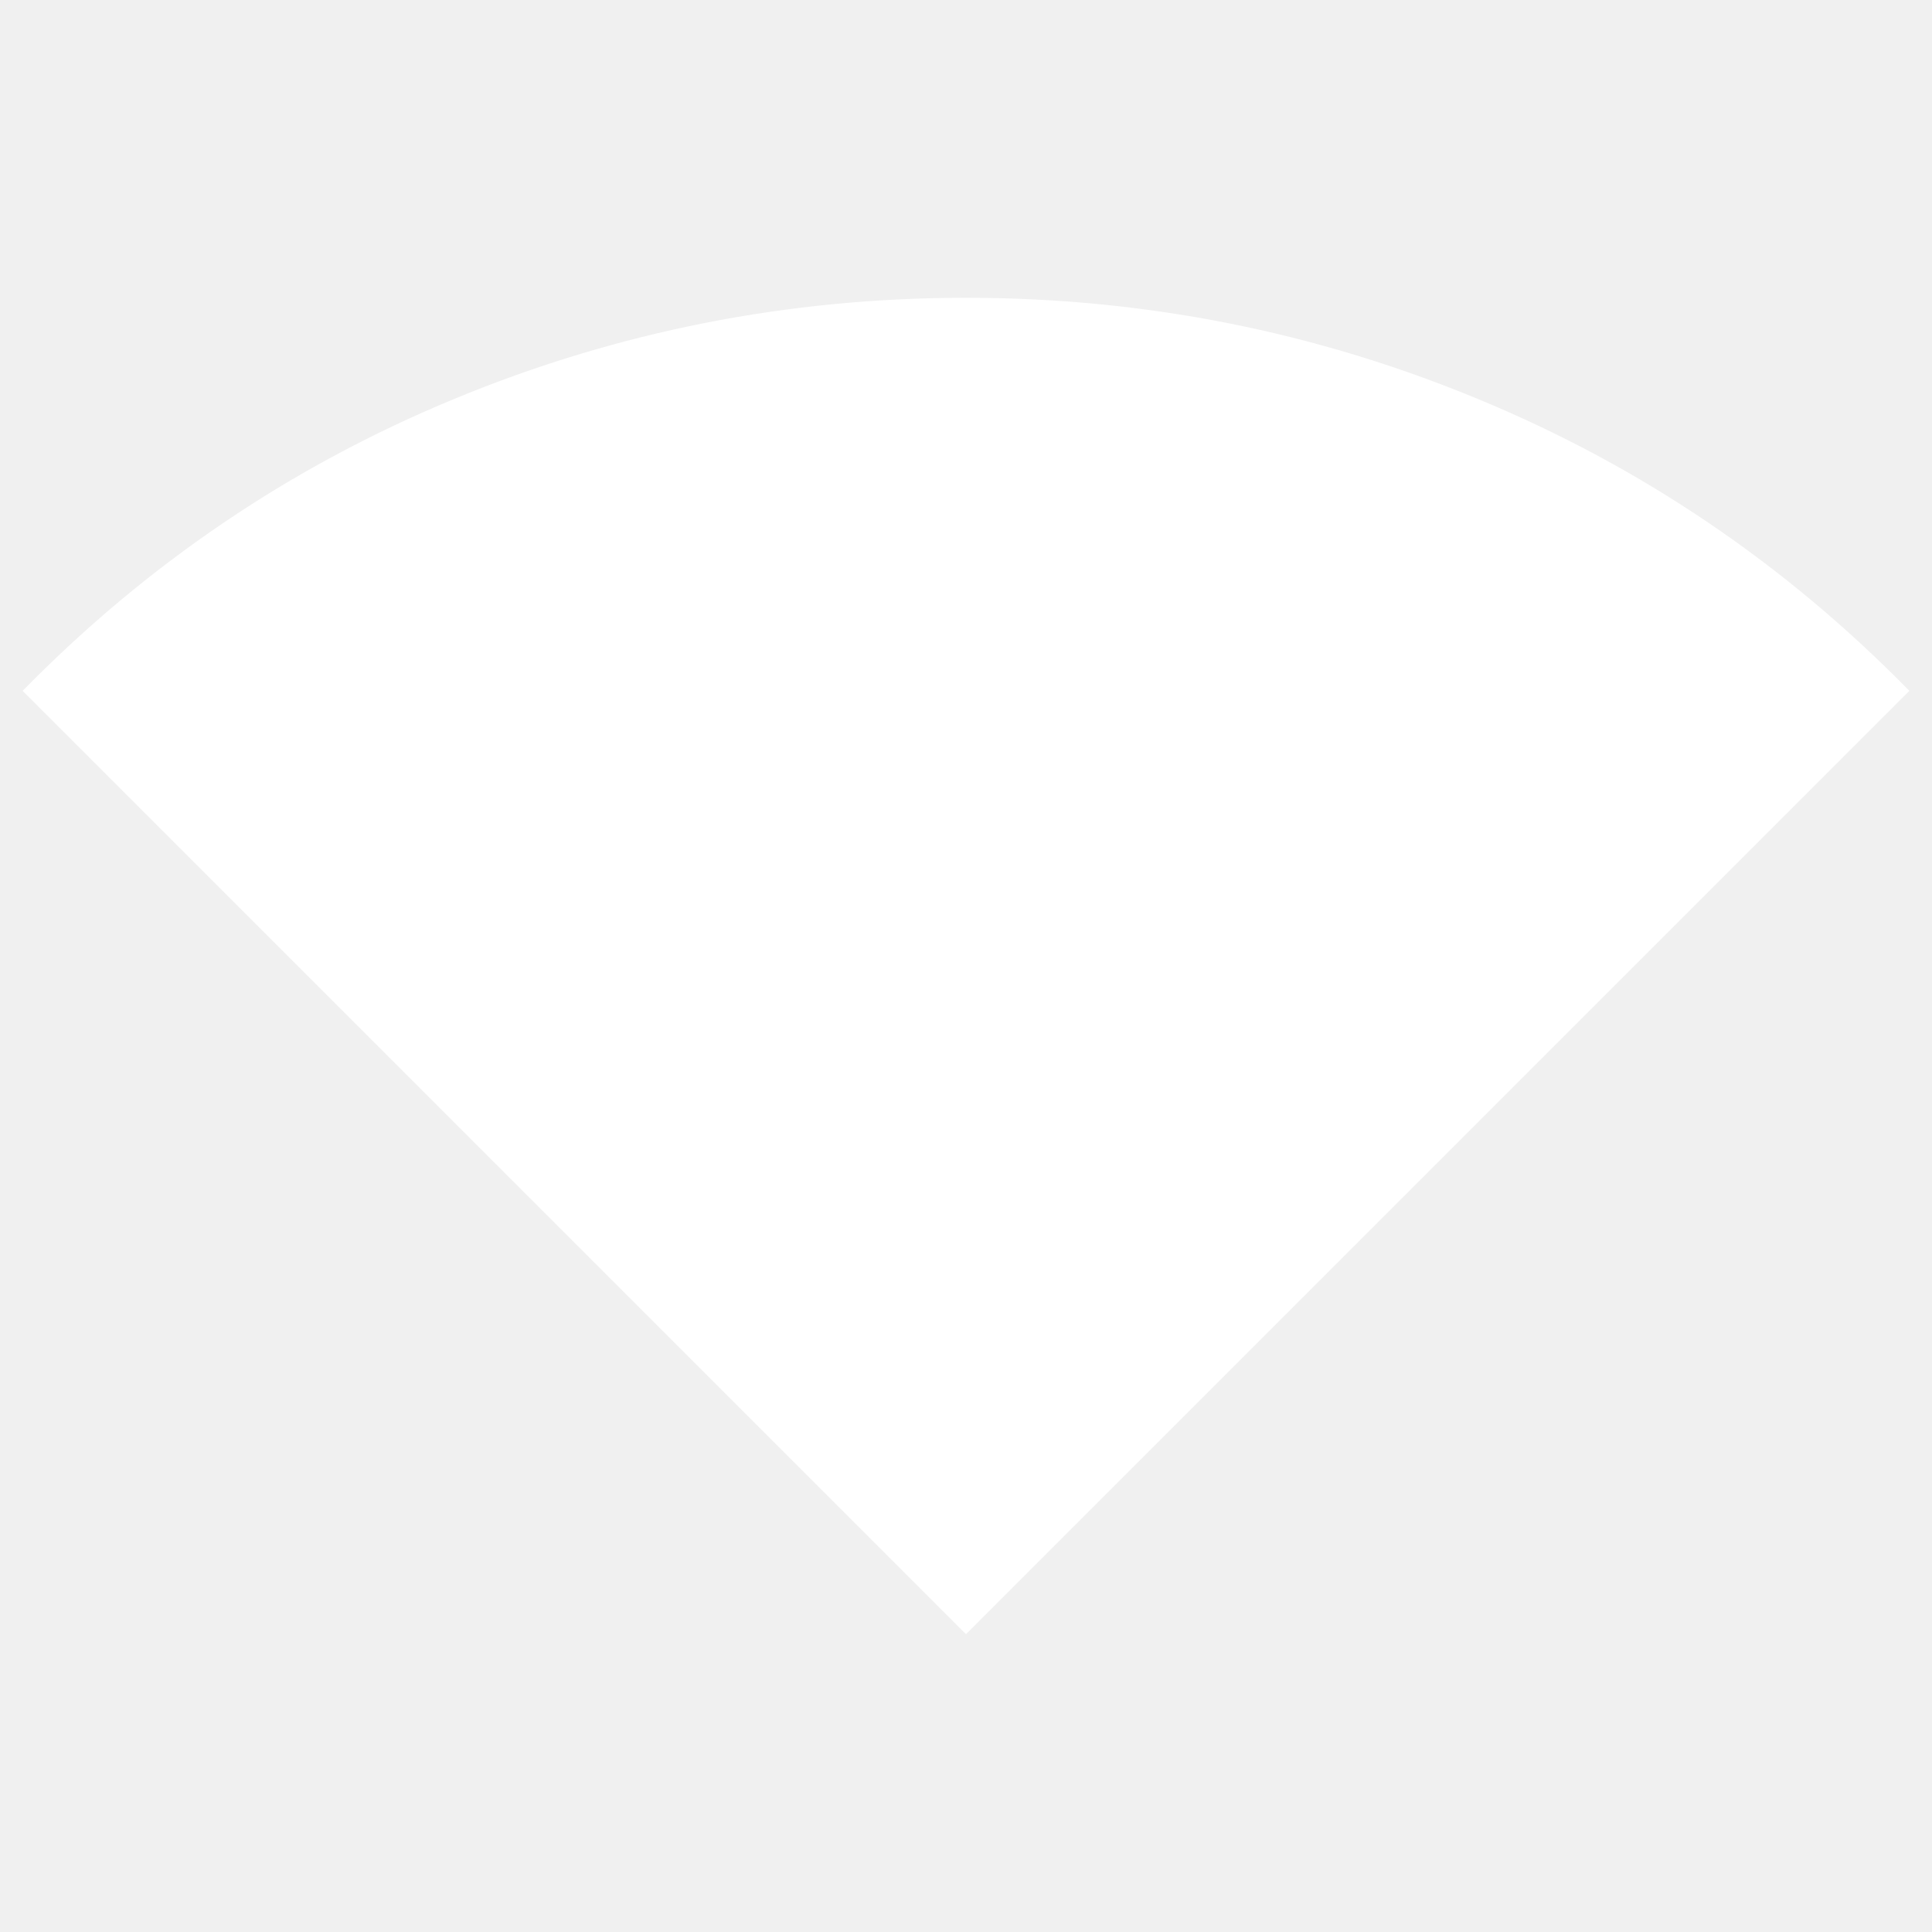
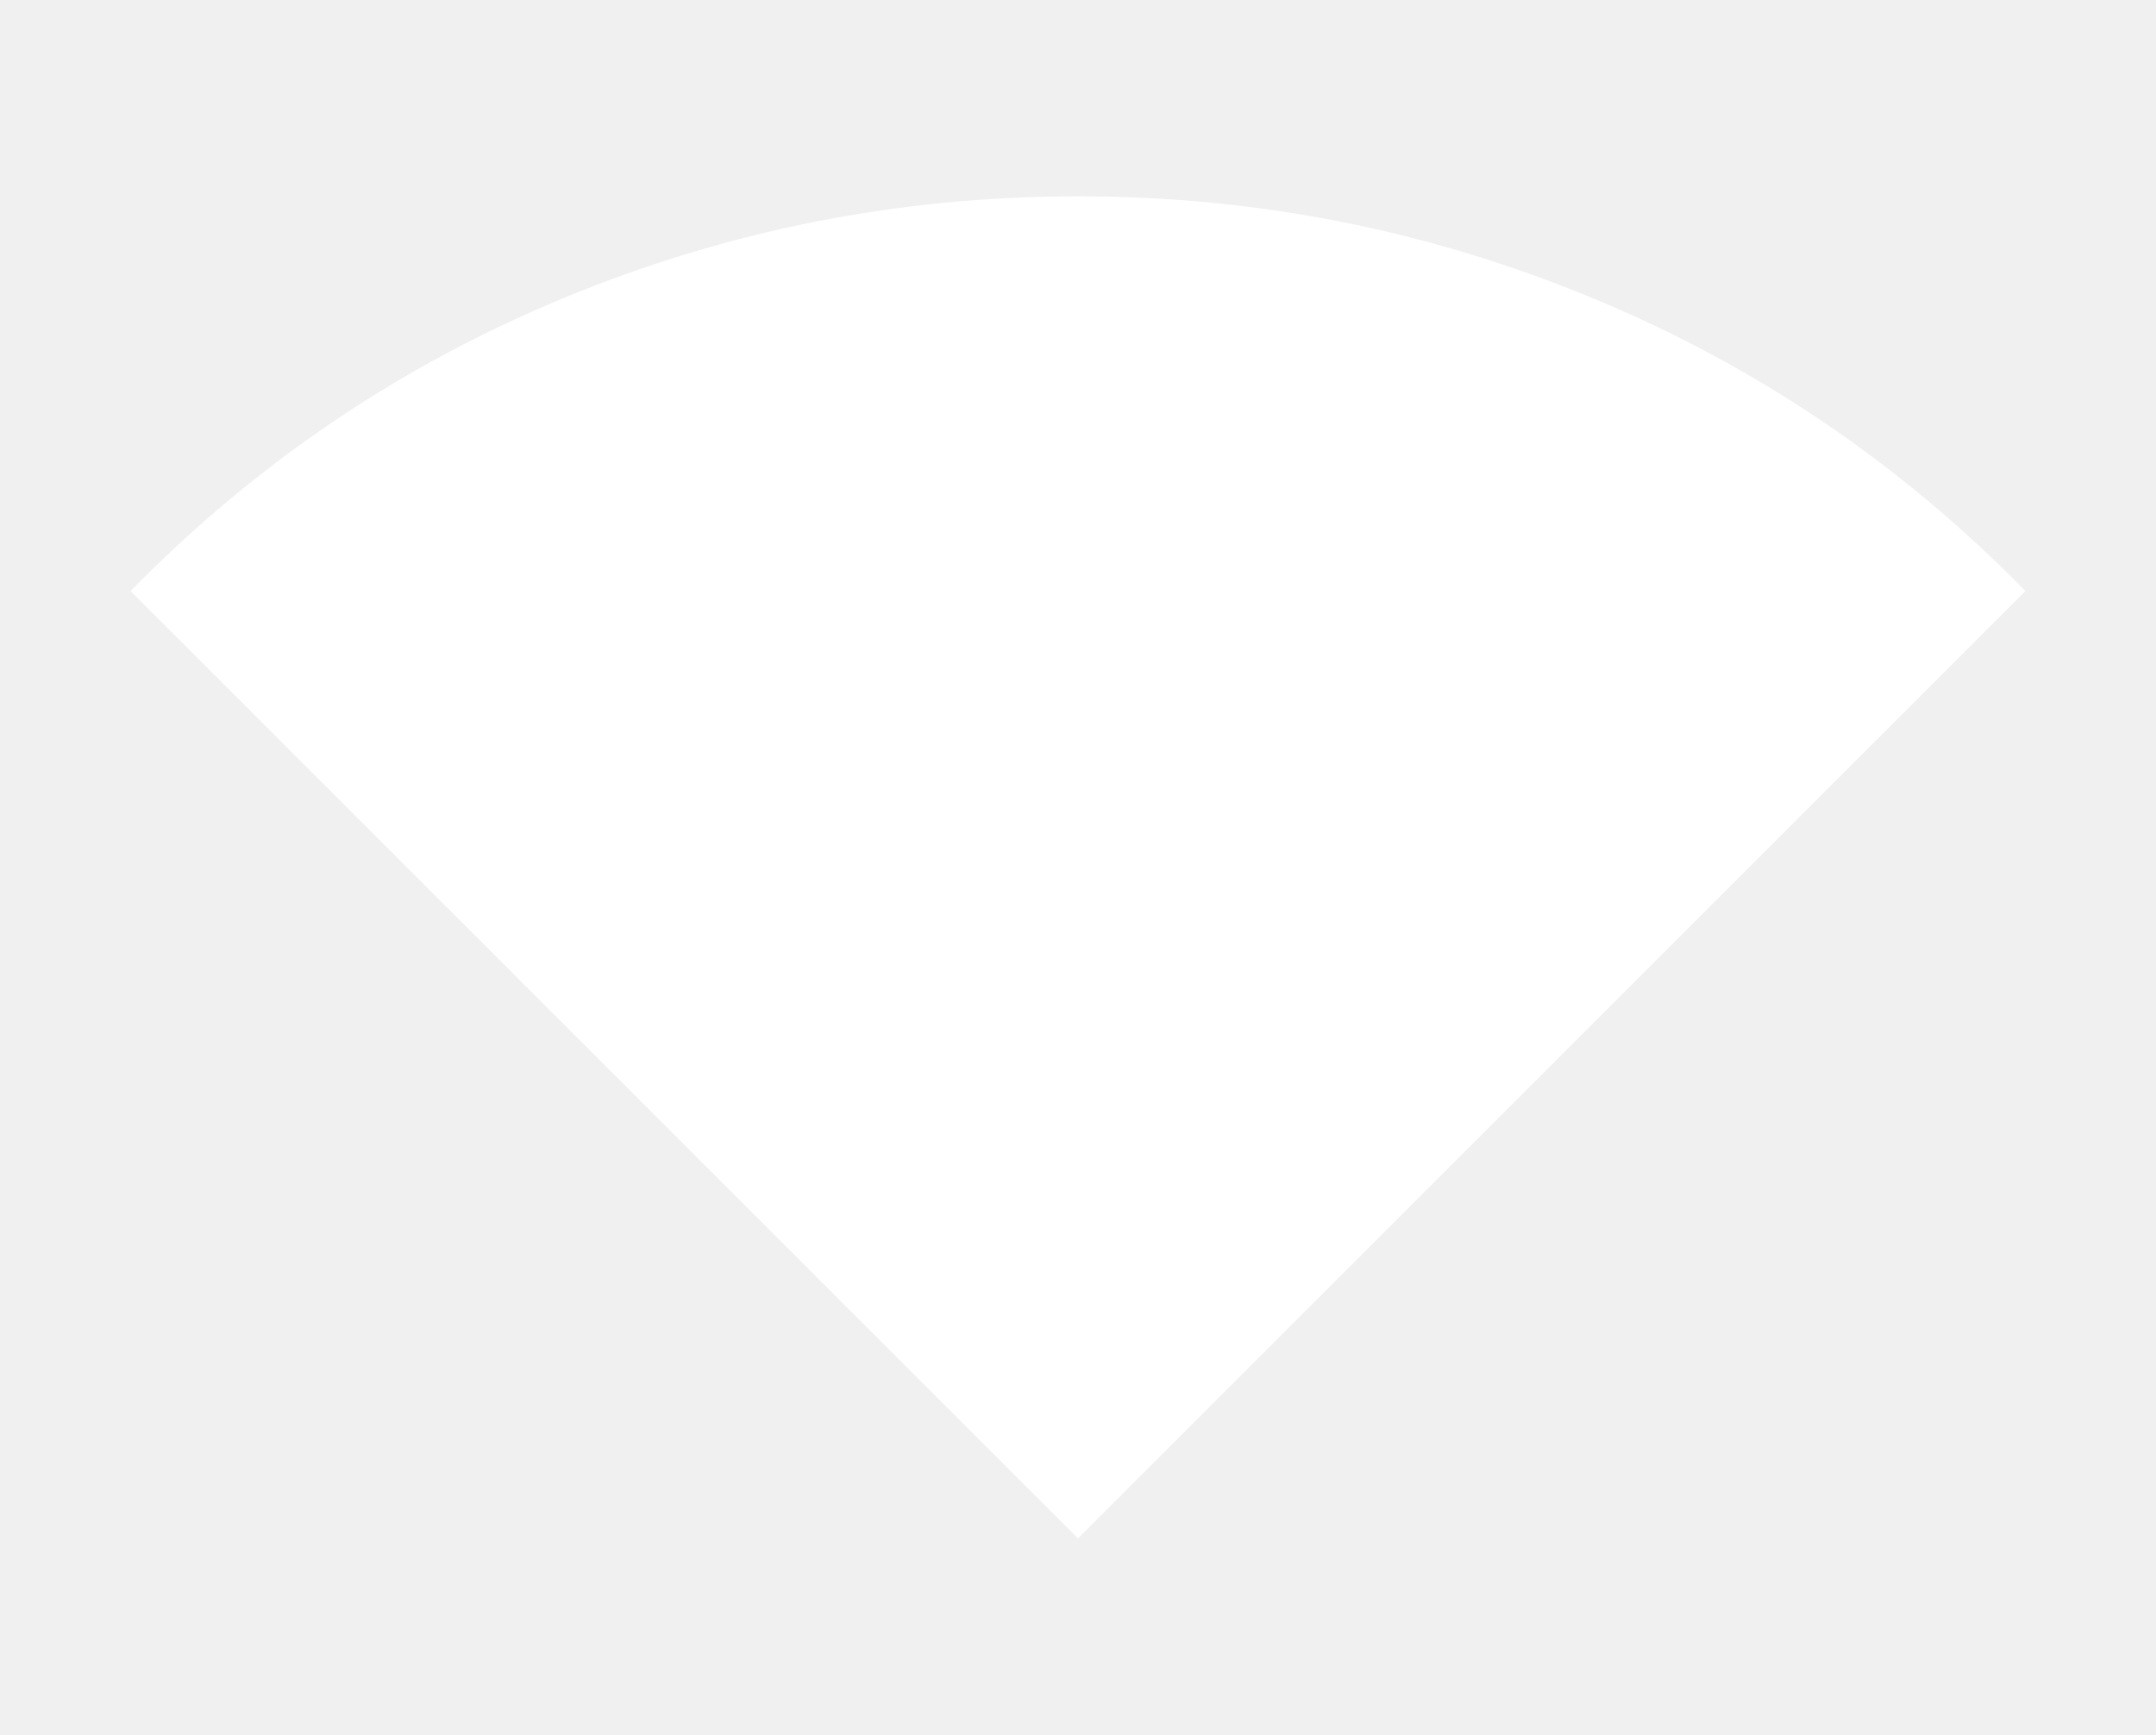
- <svg xmlns="http://www.w3.org/2000/svg" height="512" viewBox="0 -960 512 512" width="512" fill="#ffffff" version="1.1" id="svg1">
+ <svg xmlns="http://www.w3.org/2000/svg" height="412" viewBox="0 -960 512 412" width="512" fill="#ffffff" version="1.1" id="svg1">
  <defs id="defs1" />
-   <path d="m 256,-526.917 -250,-250 q 49.479,-50.521 114.323,-77.344 64.844,-26.823 135.677,-26.823 70.833,0 135.677,26.823 64.844,26.823 114.323,77.344 z" id="path1" style="stroke-width:0.521" />
+   <path d="m 256,-594.625 -225,-225 Q 75.531,-865.094 133.891,-889.234 192.25,-913.375 256,-913.375 q 63.75,0 122.109,24.141 Q 436.469,-865.094 481,-819.625 Z" id="path1" style="stroke-width:0.469" />
</svg>
